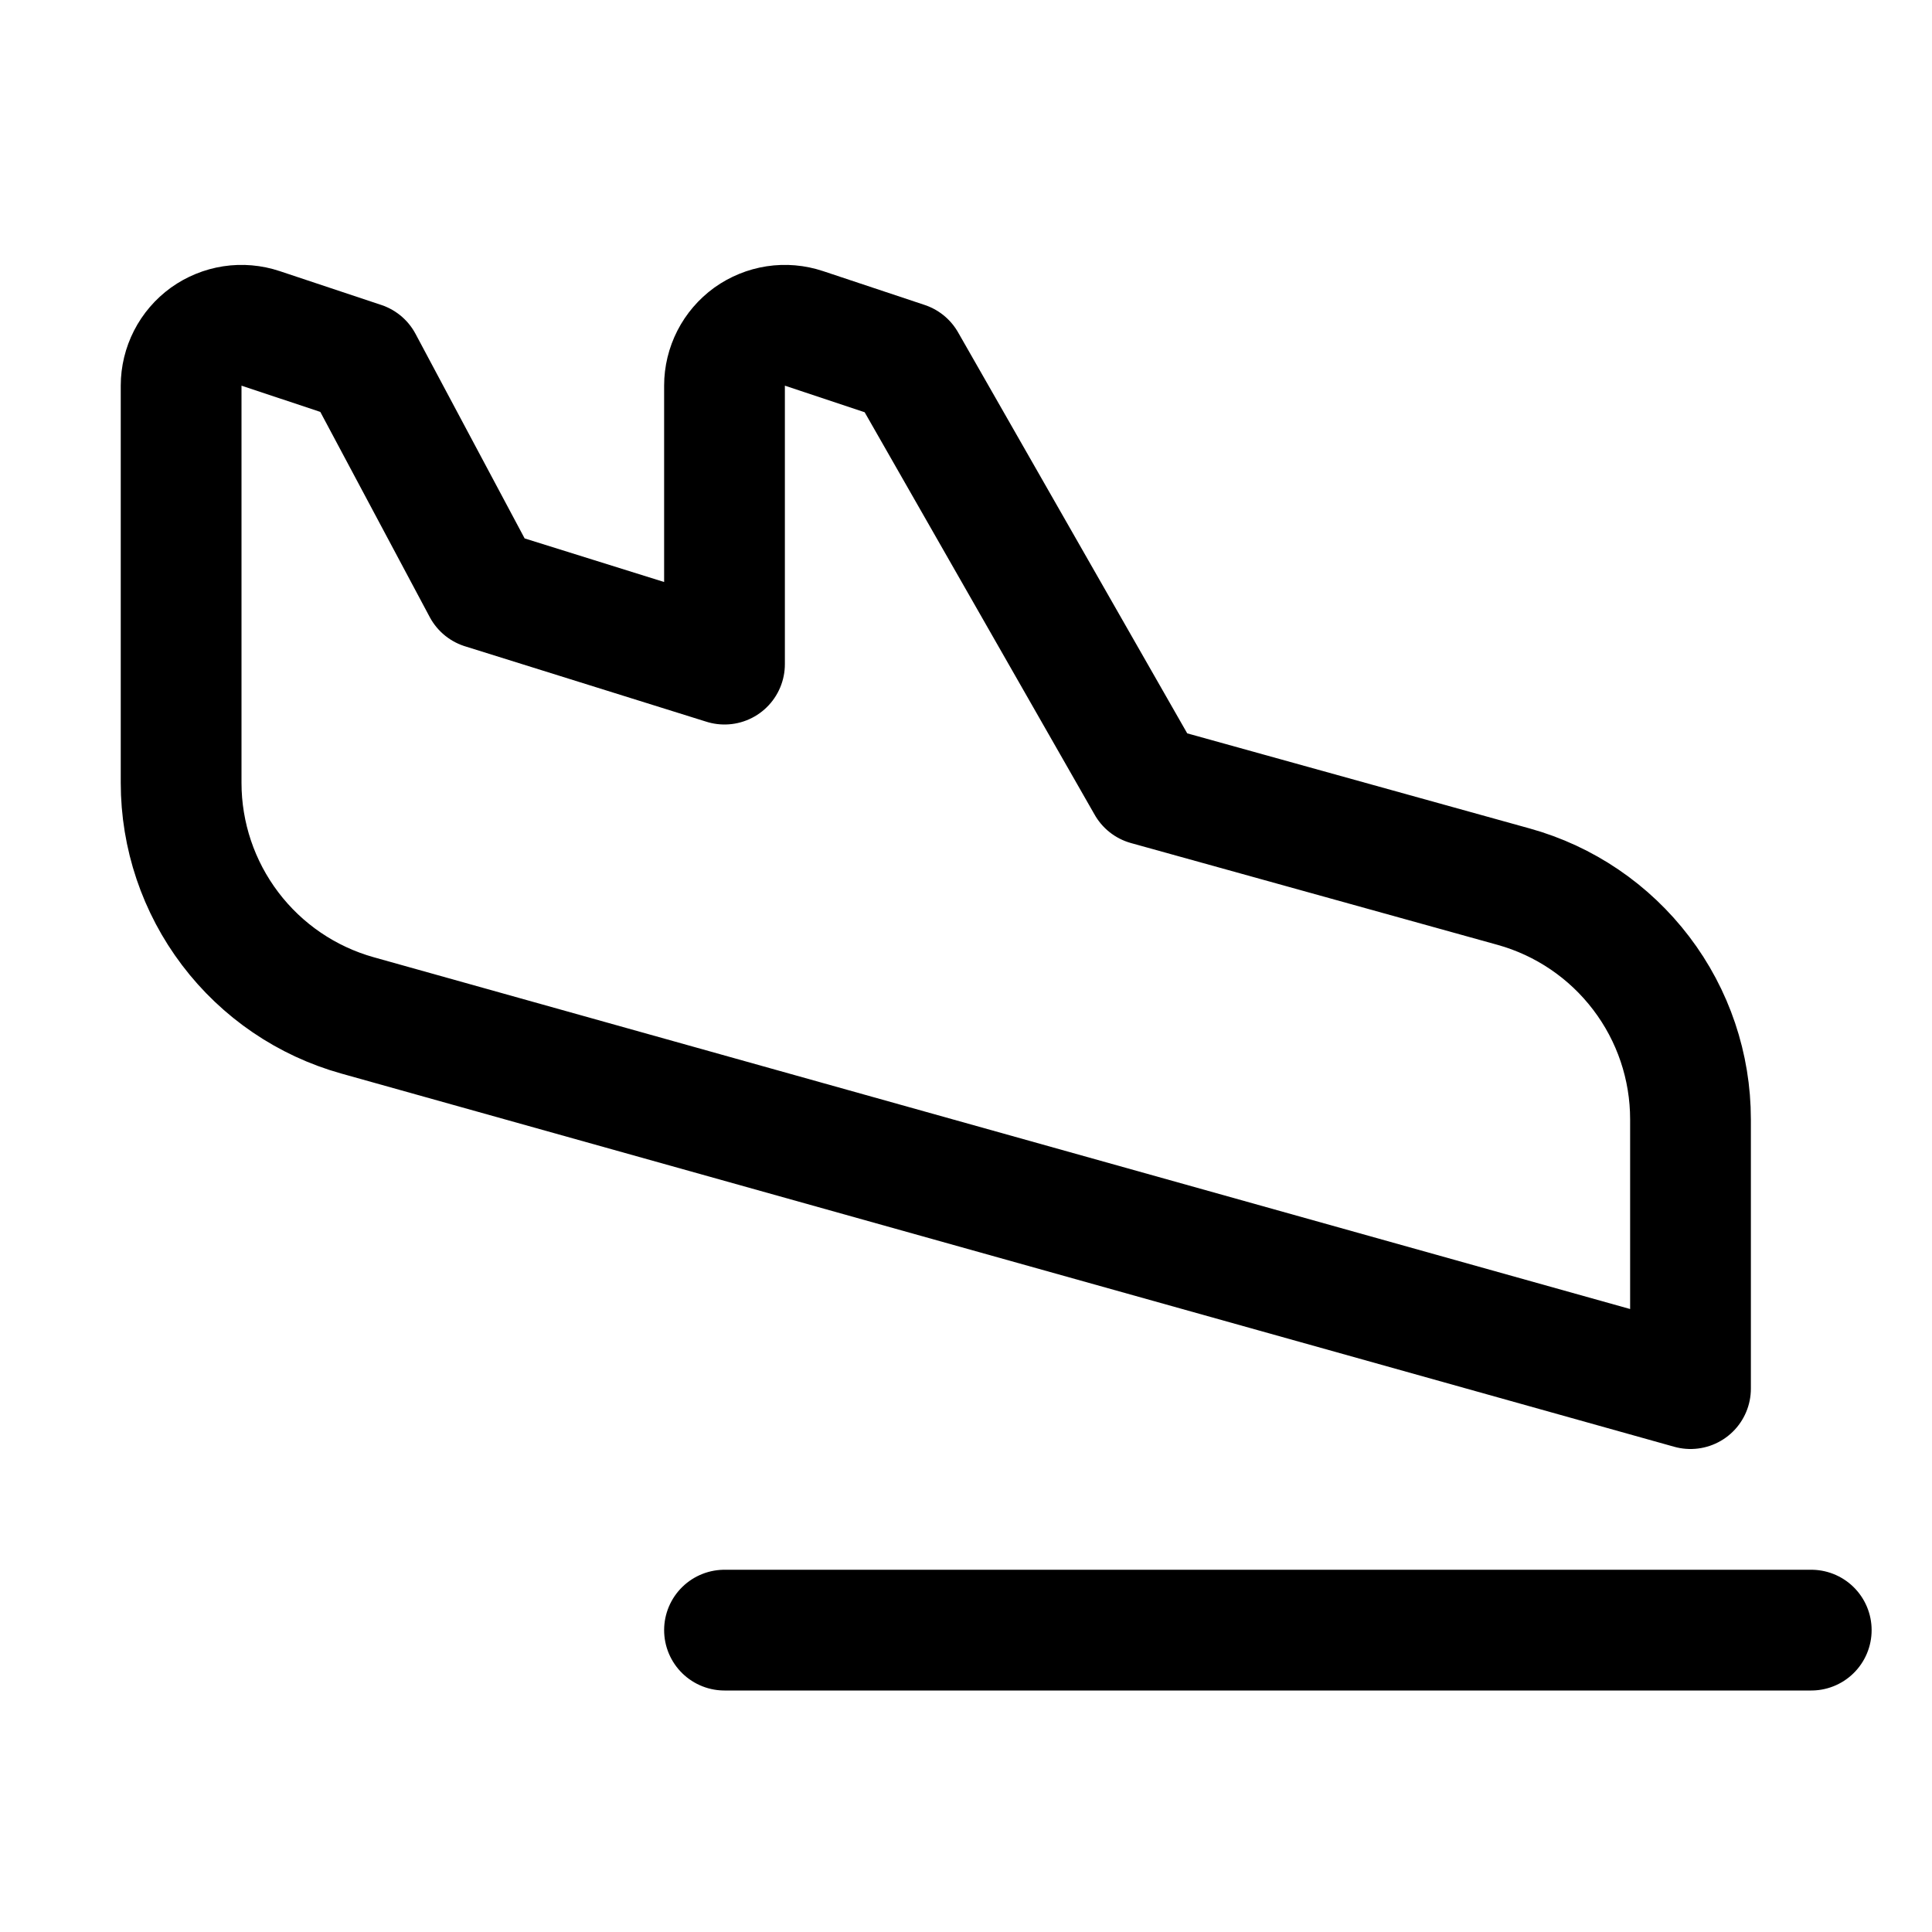
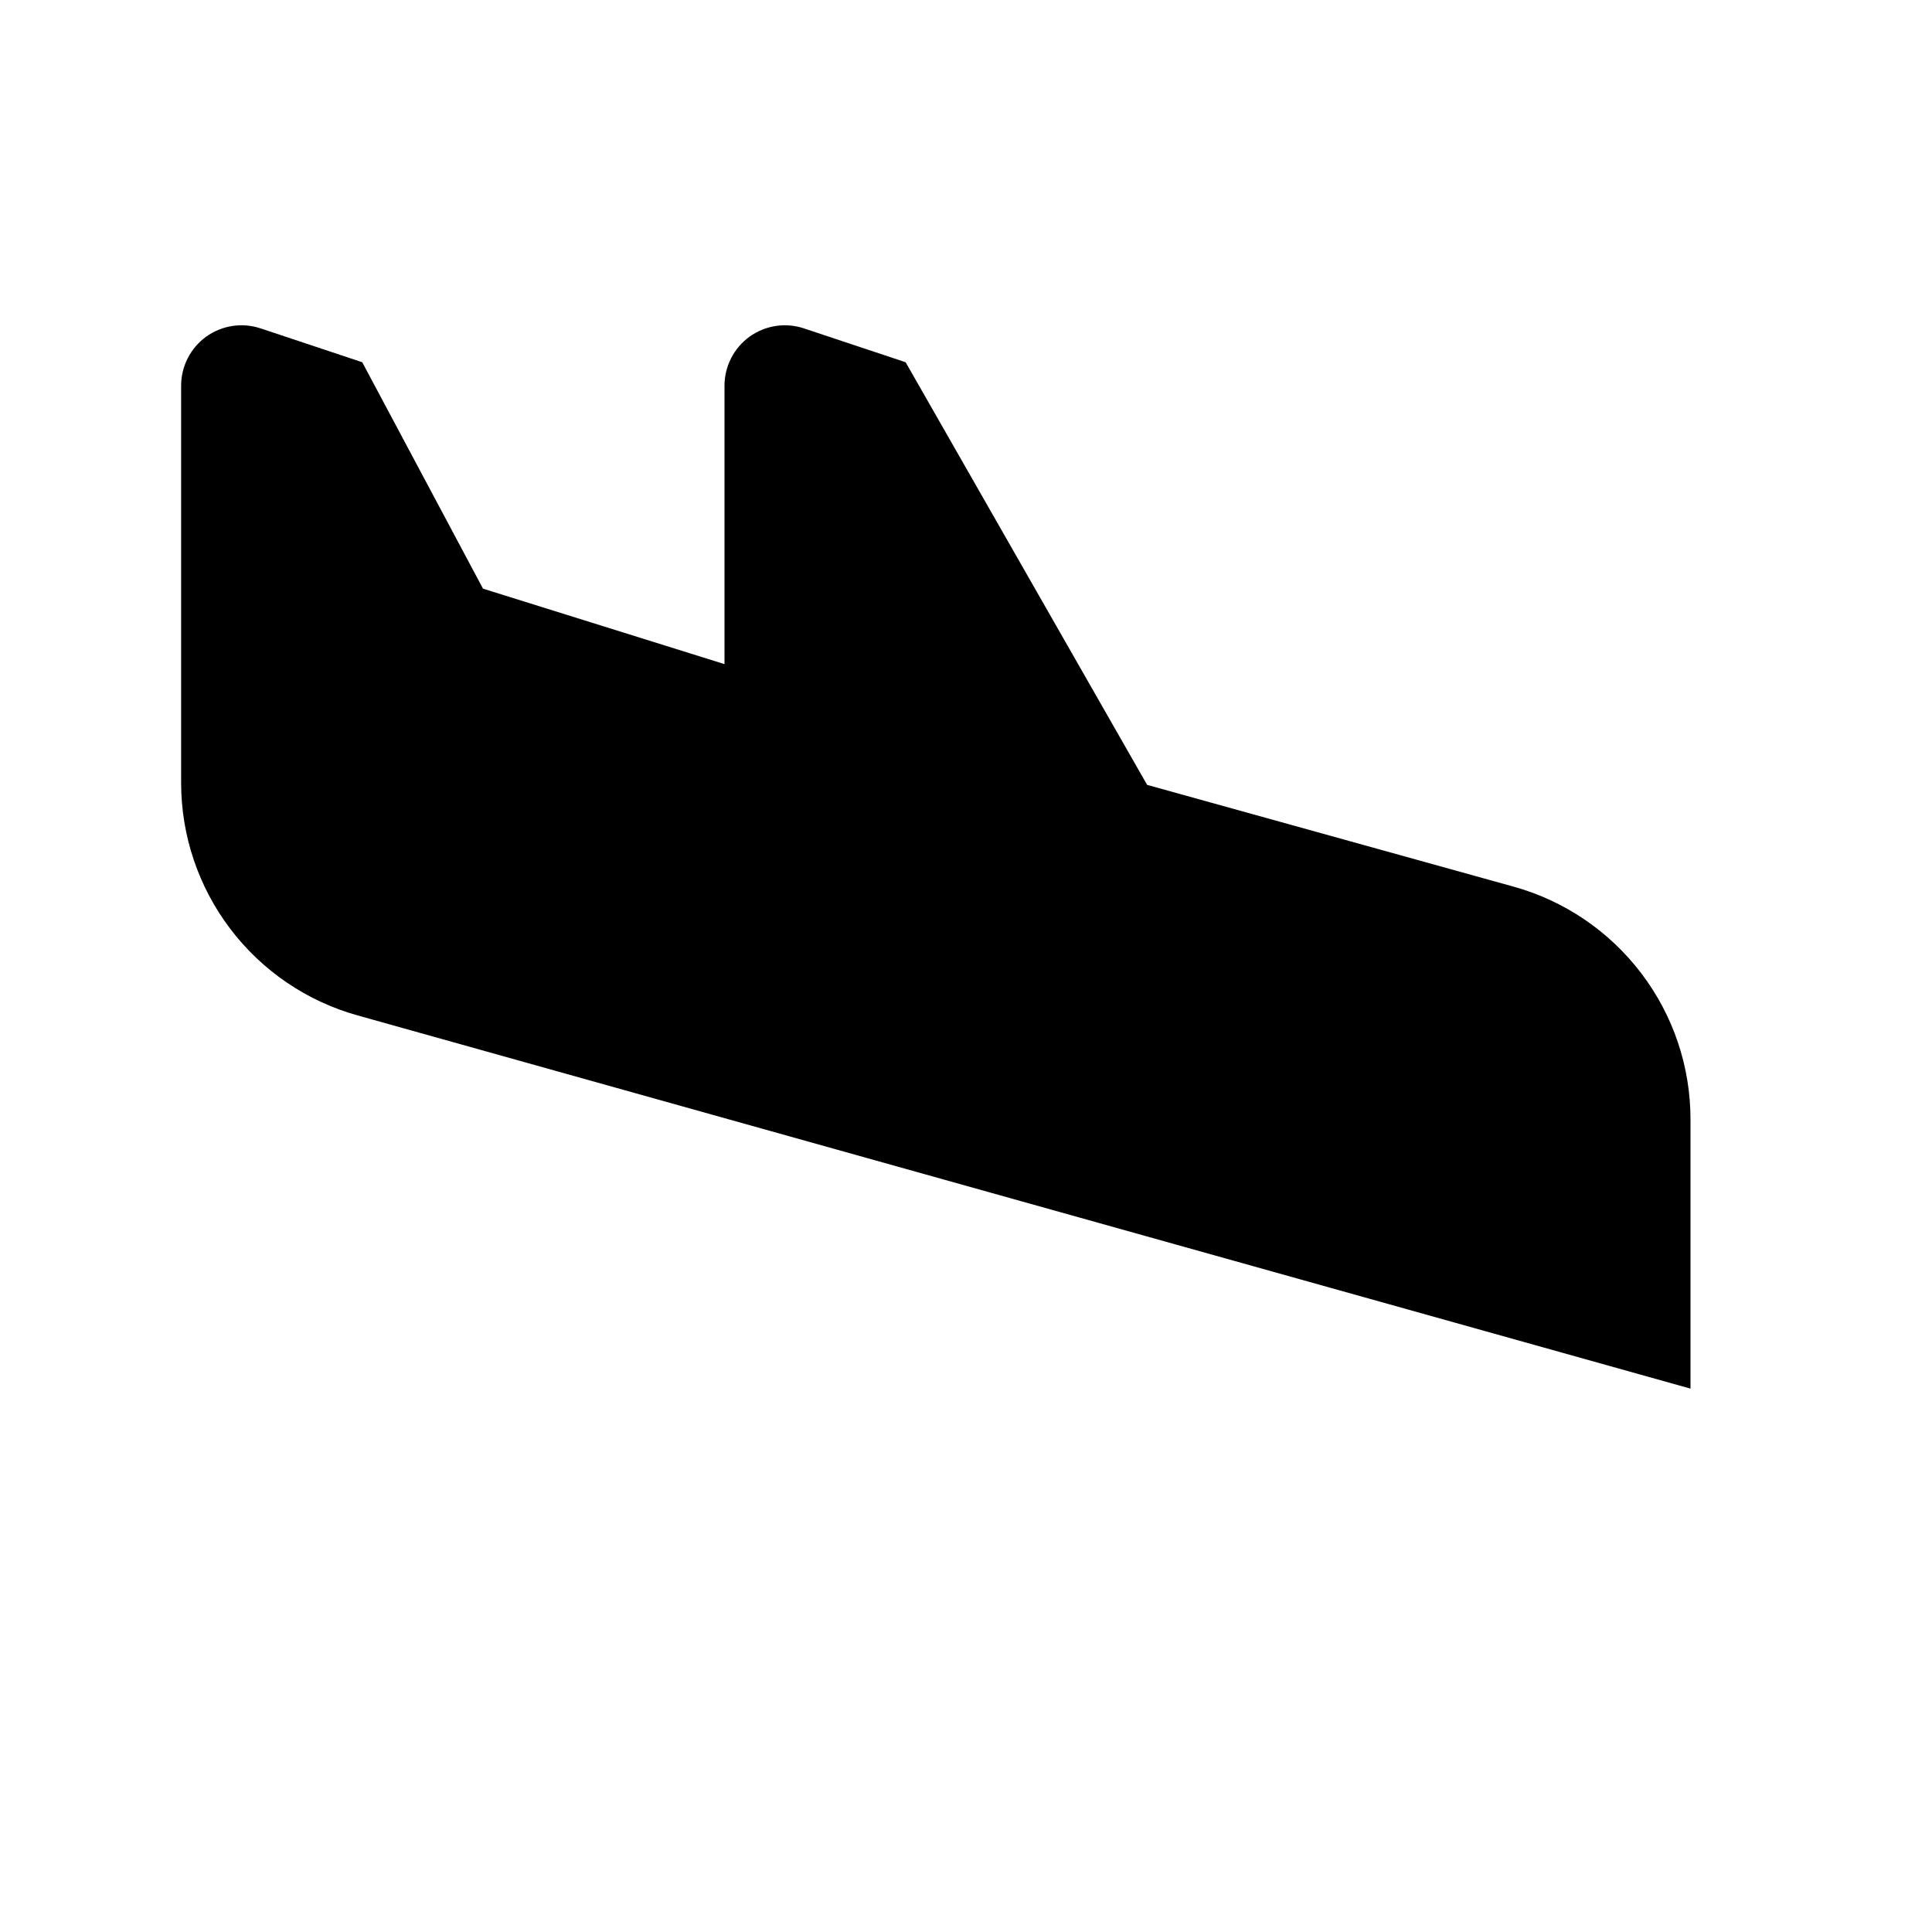
- <svg xmlns="http://www.w3.org/2000/svg" width="32" height="32" viewBox="0 0 32 32" fill="none">
-   <path d="M12 27H30" stroke="black" stroke-width="2" stroke-linecap="round" stroke-linejoin="round" />
-   <path d="M3 12.966V6.387C3 6.229 3.038 6.073 3.11 5.932C3.182 5.791 3.287 5.669 3.415 5.576C3.544 5.484 3.693 5.423 3.849 5.399C4.006 5.375 4.166 5.389 4.316 5.439L6 6L8 9.75L12 11V6.387C12 6.229 12.038 6.073 12.11 5.932C12.182 5.791 12.287 5.669 12.415 5.576C12.544 5.484 12.693 5.423 12.849 5.399C13.006 5.375 13.166 5.389 13.316 5.439L15 6L19 13L25.071 14.686C25.913 14.92 26.655 15.424 27.184 16.12C27.714 16.816 28 17.666 28 18.54V23L5.921 16.818C5.081 16.583 4.34 16.079 3.813 15.383C3.286 14.688 3 13.839 3 12.966V12.966Z" stroke="black" stroke-width="2" stroke-linecap="round" stroke-linejoin="round" />
+ <svg xmlns="http://www.w3.org/2000/svg" viewBox="0 0 32 32">
+   <g id="AirplaneLanding">
+     <g id="AirplaneLanding_2">
+       <path id="Vector" d="M12 27H30" stroke-width="2" stroke-linecap="round" stroke-linejoin="round" />
+       <path id="Vector_2" d="M3 12.966V6.387C3 6.229 3.038 6.073 3.11 5.932C3.182 5.791 3.287 5.669 3.415 5.576C3.544 5.484 3.693 5.423 3.849 5.399C4.006 5.375 4.166 5.389 4.316 5.439L6 6L8 9.75L12 11V6.387C12 6.229 12.038 6.073 12.11 5.932C12.182 5.791 12.287 5.669 12.415 5.576C12.544 5.484 12.693 5.423 12.849 5.399C13.006 5.375 13.166 5.389 13.316 5.439L15 6L19 13L25.071 14.686C25.913 14.92 26.655 15.424 27.184 16.12C27.714 16.816 28 17.666 28 18.54V23L5.921 16.818C5.081 16.583 4.34 16.079 3.813 15.383C3.286 14.688 3 13.839 3 12.966V12.966Z" stroke-width="2" stroke-linecap="round" stroke-linejoin="round" />
+     </g>
+   </g>
</svg>
